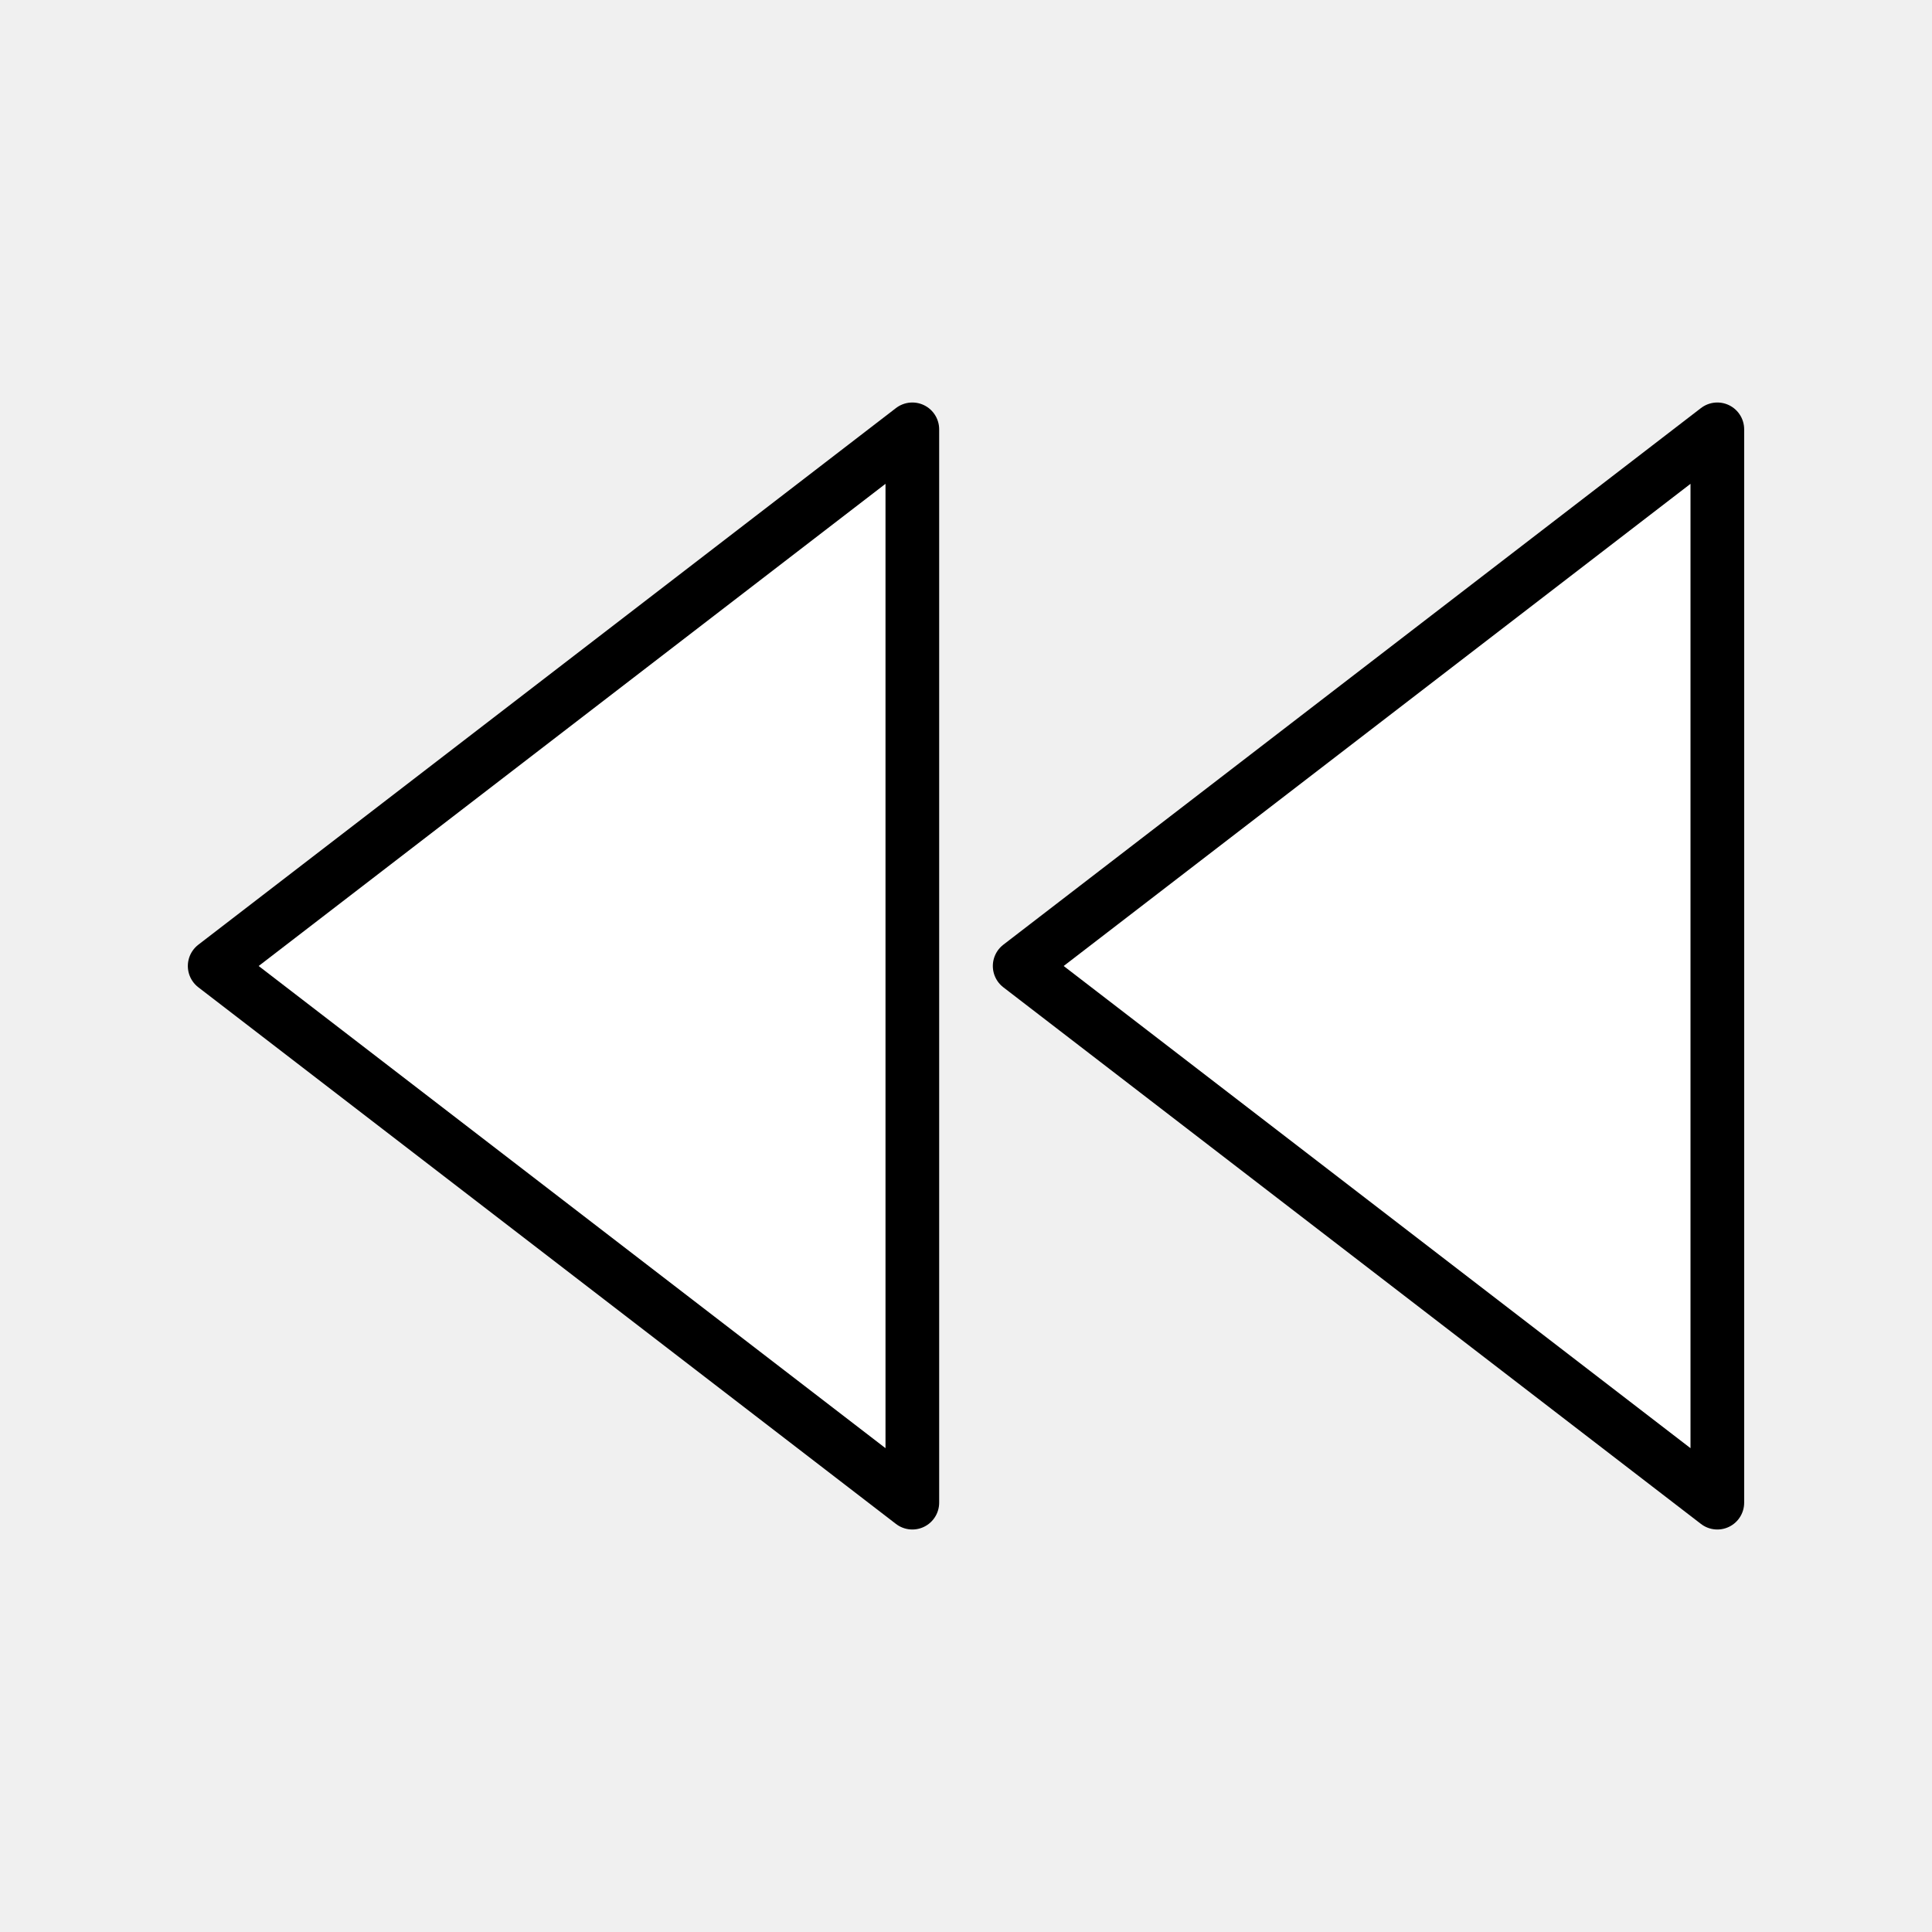
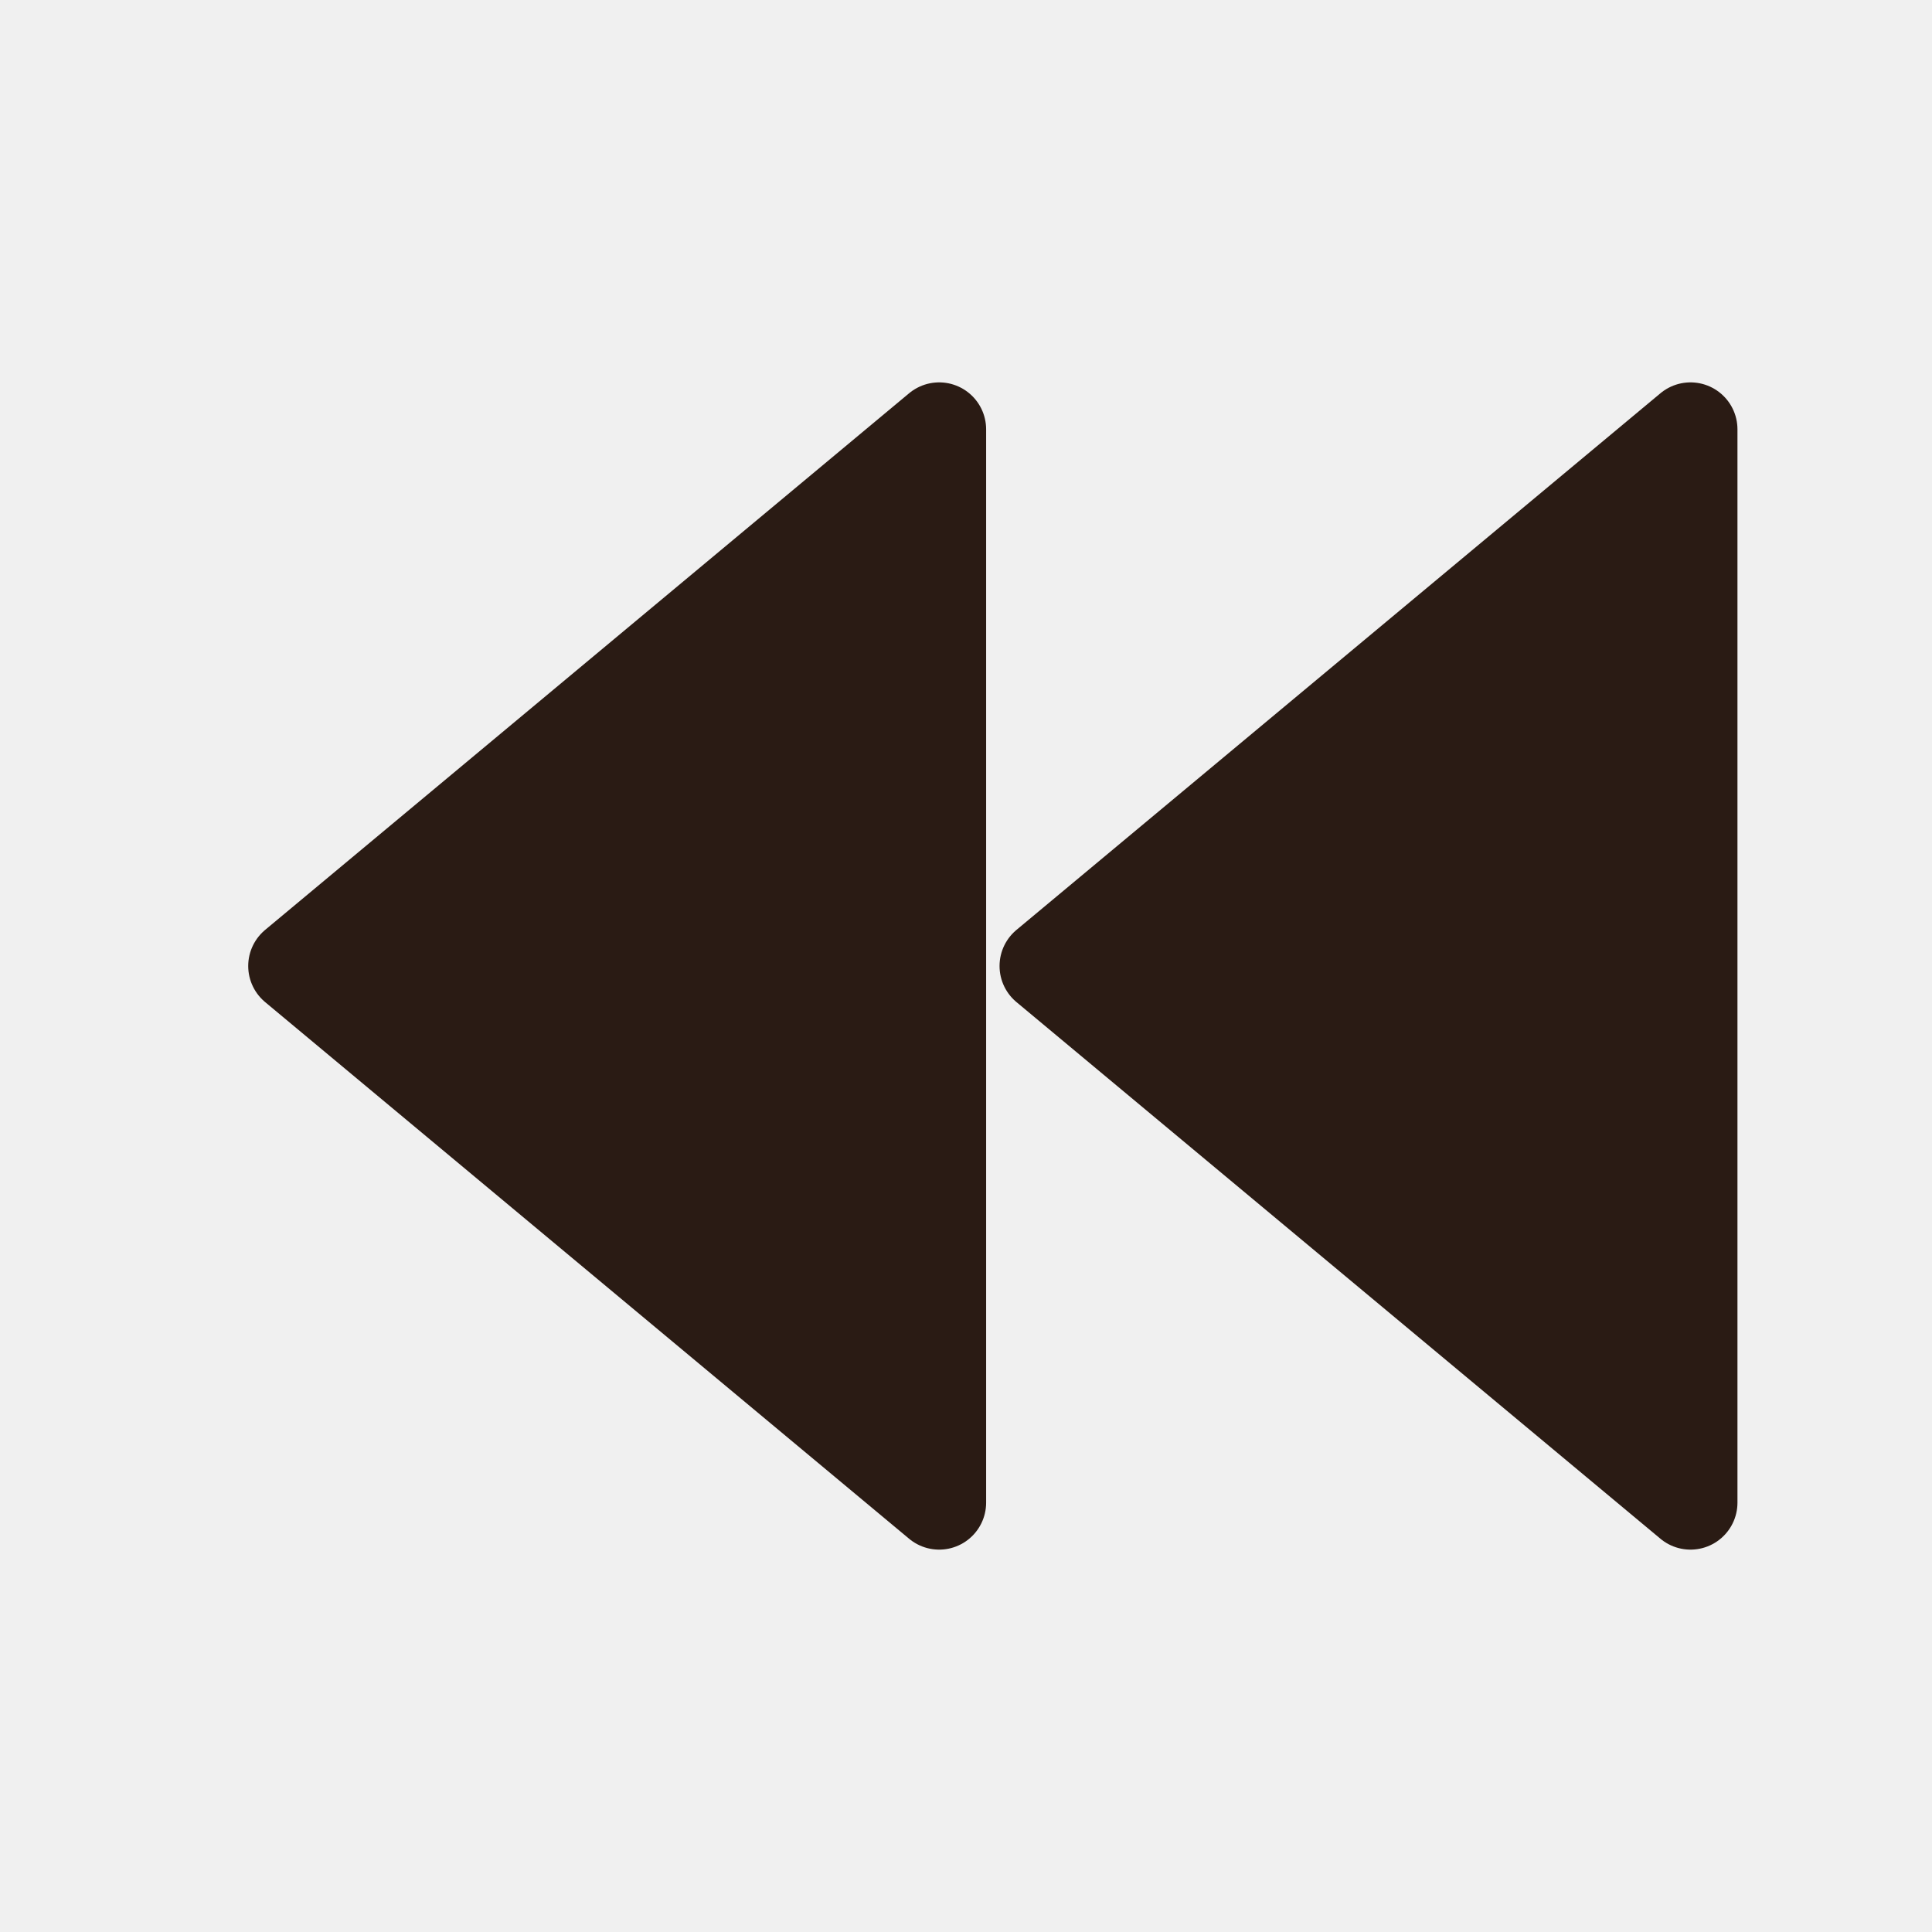
- <svg xmlns="http://www.w3.org/2000/svg" viewBox="0 0 72 72">
-   <path d="M34 16L8 36l26 20V16z" fill="#fff" stroke="#000" stroke-linejoin="round" stroke-width="2" />
-   <path d="M64 16L38 36l26 20V16z" fill="#fff" stroke="#000" stroke-linejoin="round" stroke-width="2" />
+ <svg xmlns="http://www.w3.org/2000/svg" viewBox="0 0 72 72" fill="none" stroke="#2a1b14" stroke-width="3.5" stroke-linecap="round" stroke-linejoin="round">
+   <path d="M35 16L11 36L35 56ZM63 16L39 36L63 56Z" fill="#2a1b14" />
</svg>
